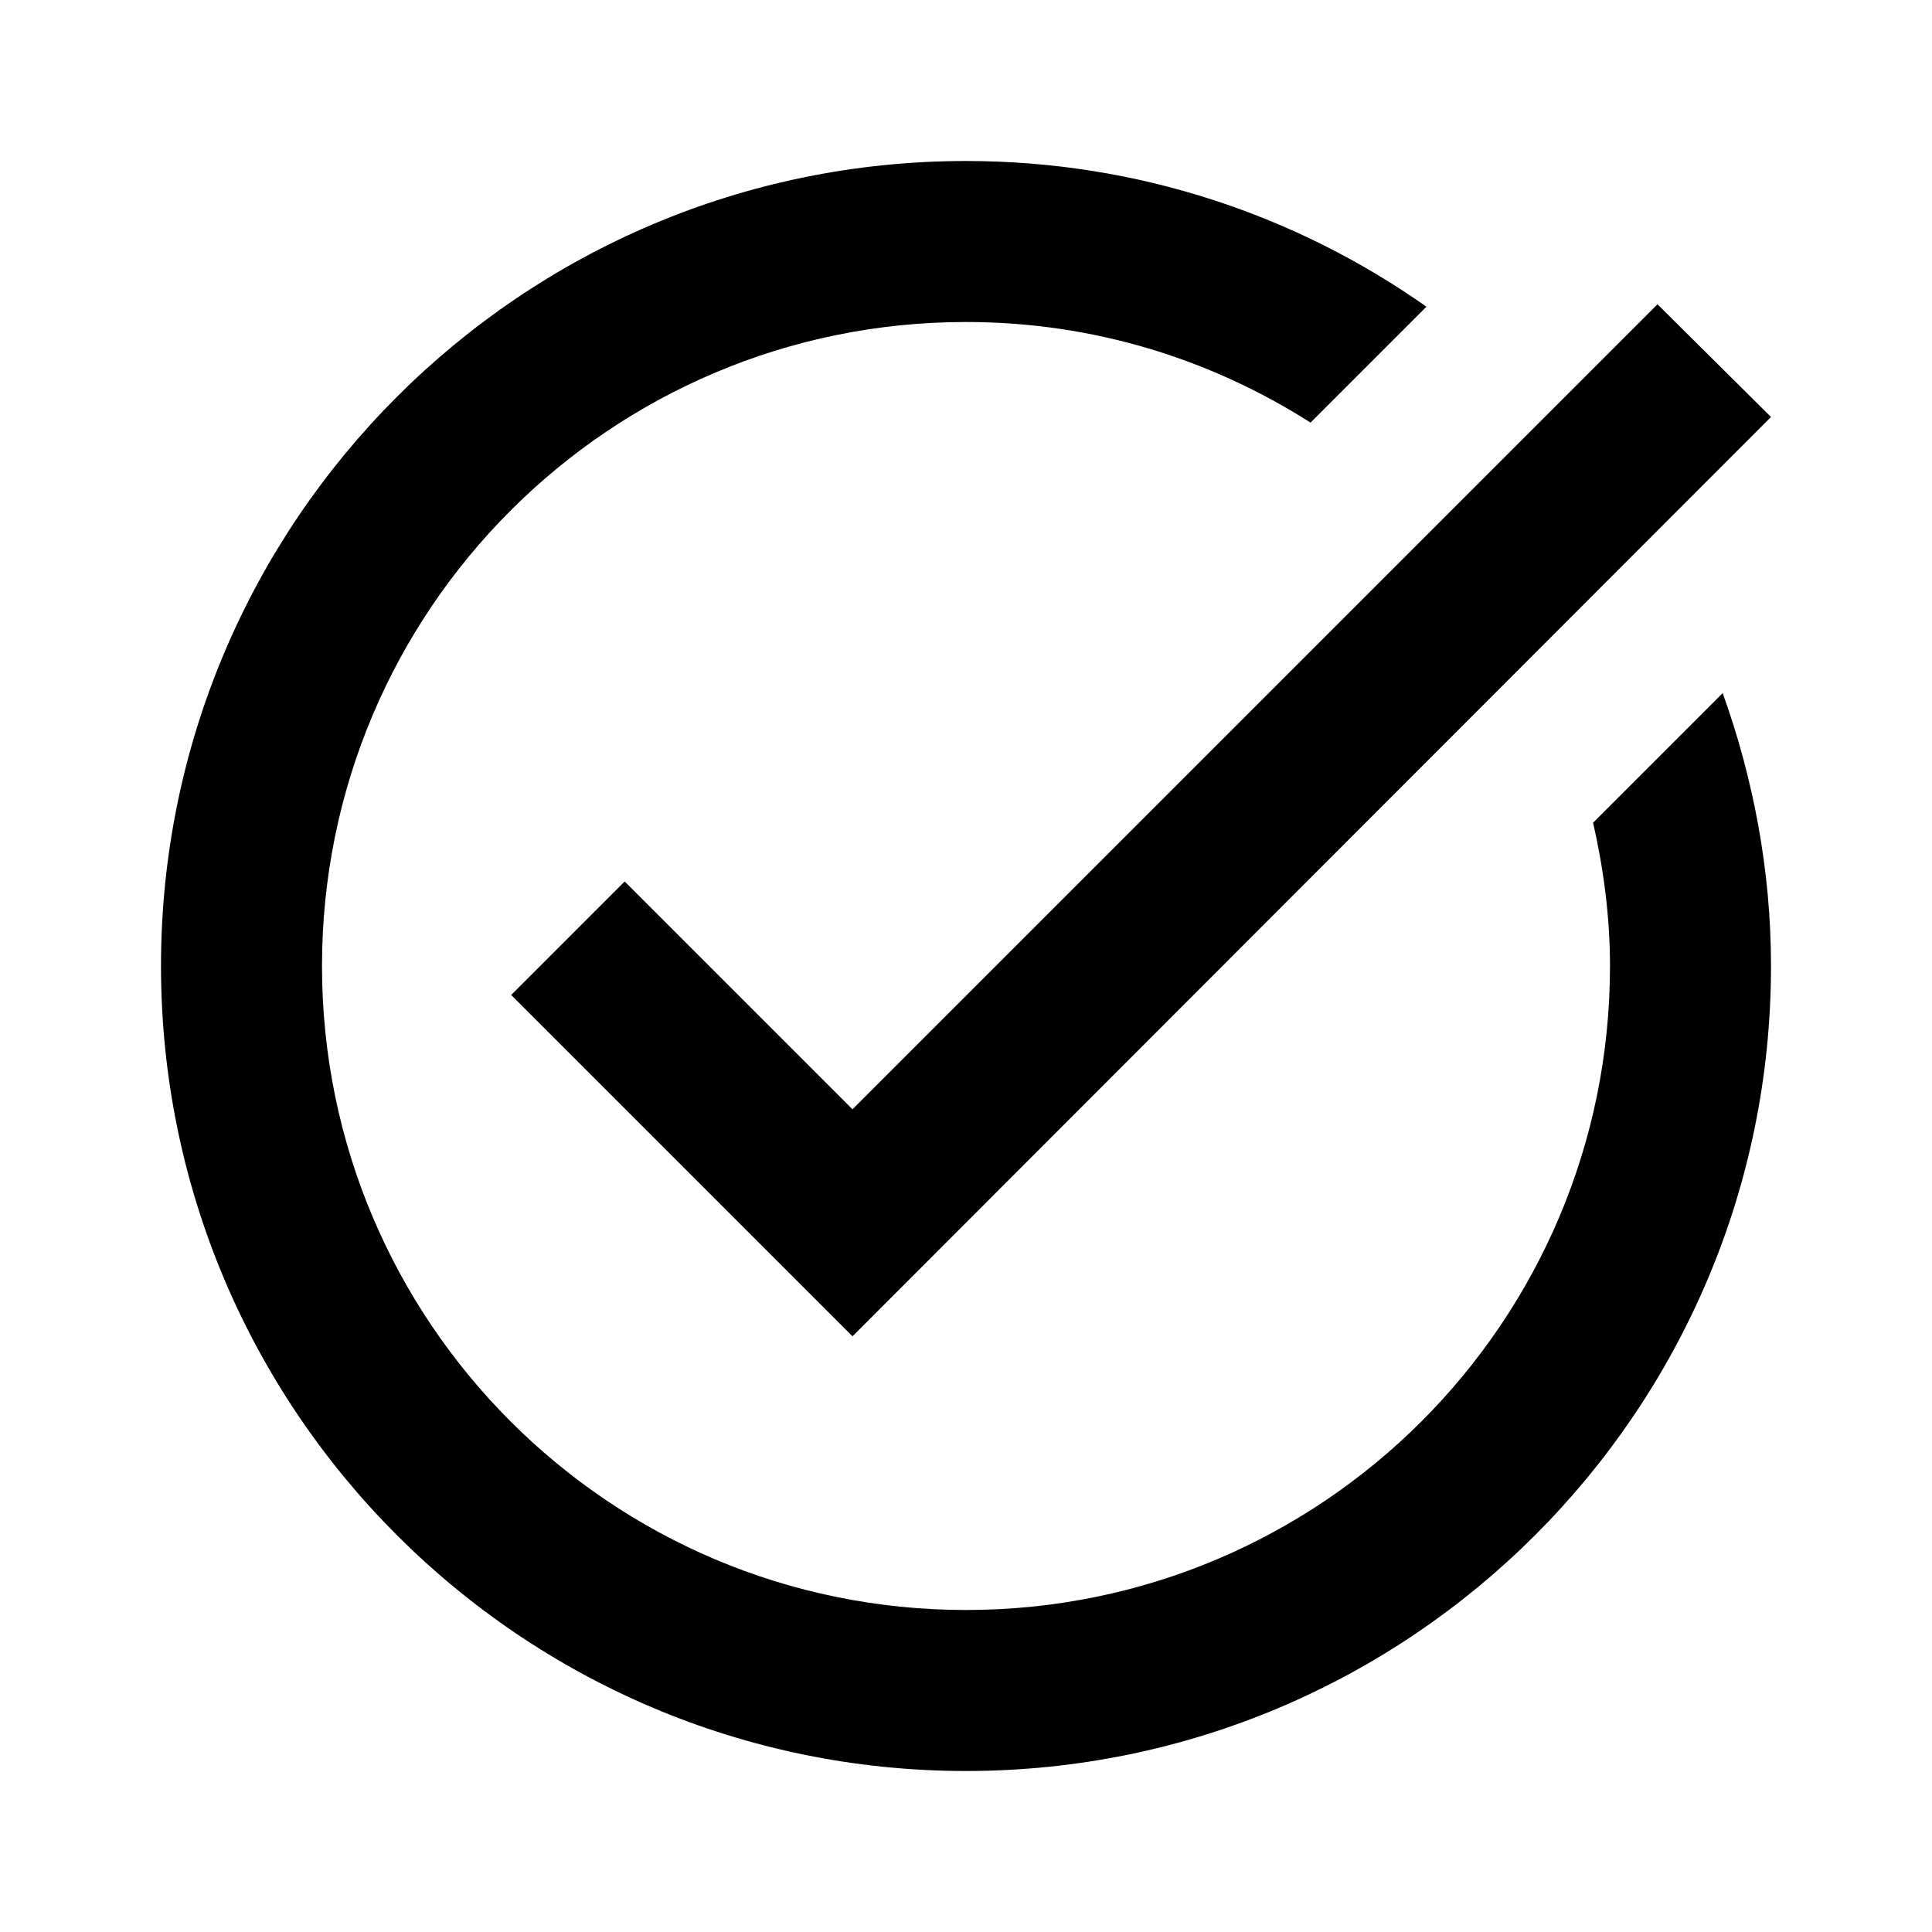
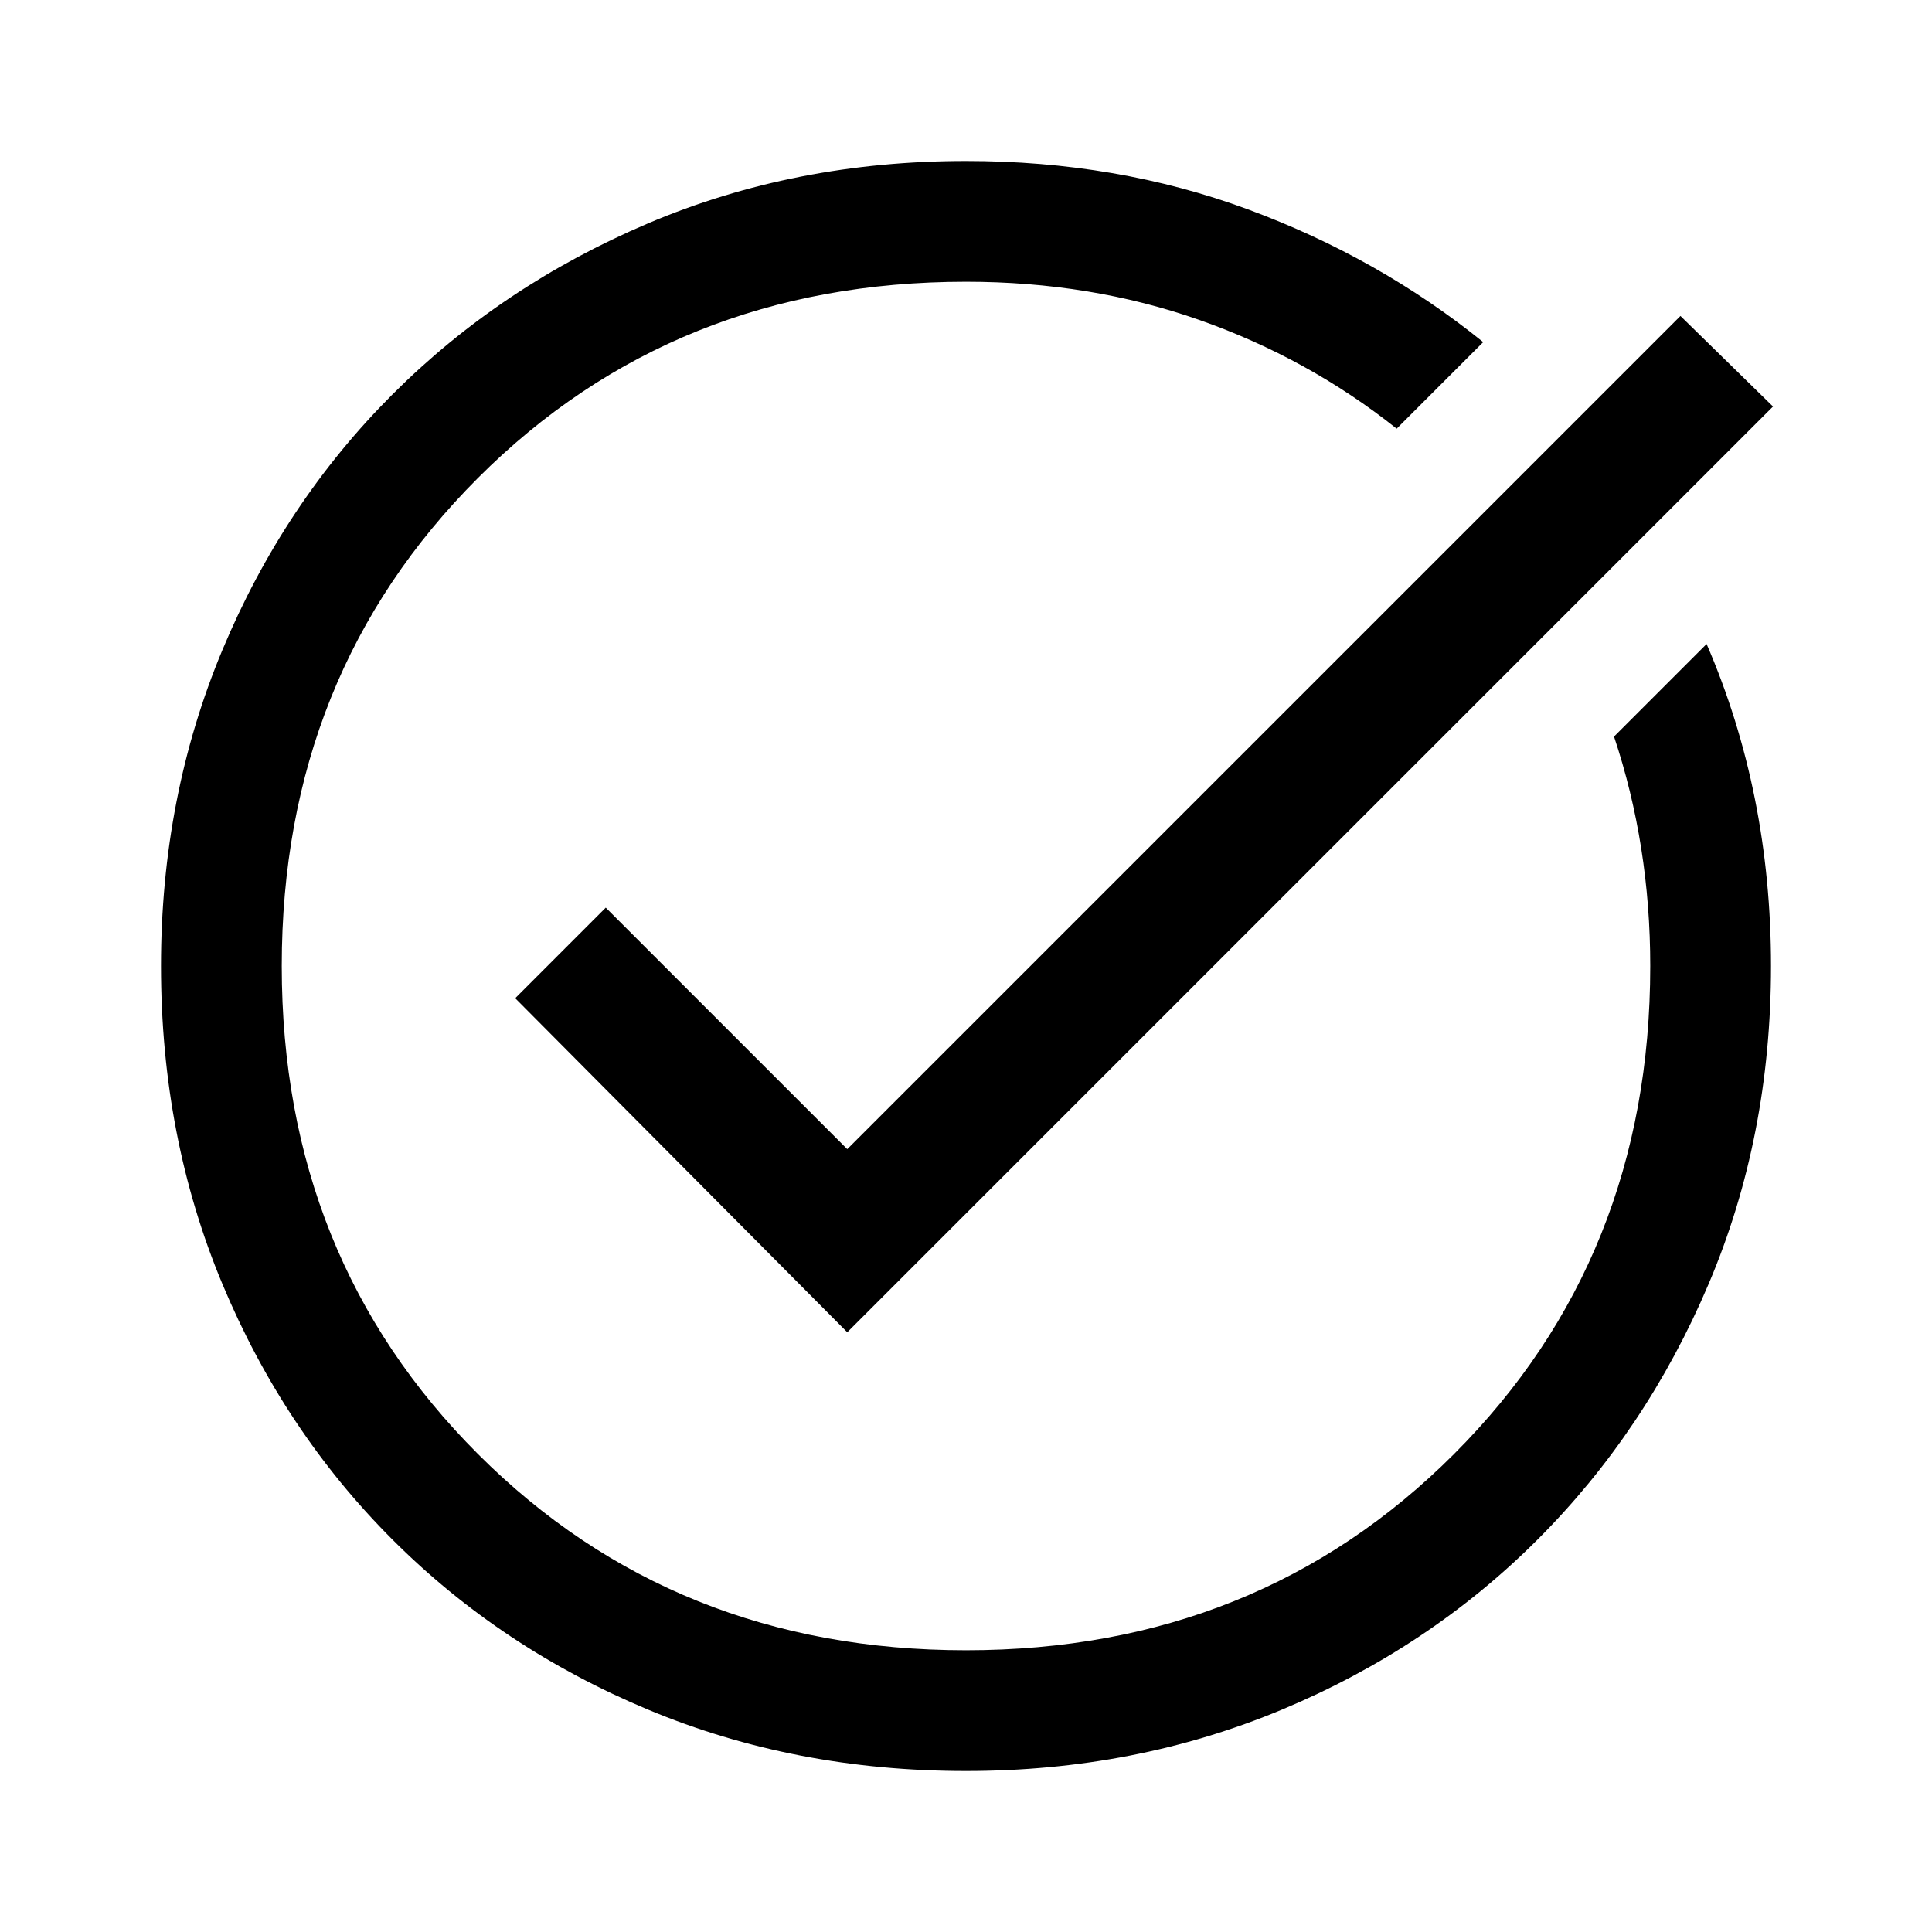
- <svg xmlns="http://www.w3.org/2000/svg" enable-background="new 0 0 24 24" height="24px" viewBox="0 0 24 24" width="24px" fill="#000000">
-   <rect fill="none" height="24" width="24" />
-   <path d="M22,5.18L10.59,16.6l-4.24-4.24l1.41-1.41l2.83,2.83l10-10L22,5.18z M19.79,10.22C19.92,10.79,20,11.39,20,12 c0,4.42-3.58,8-8,8s-8-3.58-8-8c0-4.42,3.58-8,8-8c1.58,0,3.04,0.46,4.28,1.25l1.44-1.44C16.1,2.67,14.13,2,12,2C6.48,2,2,6.48,2,12 c0,5.52,4.48,10,10,10s10-4.48,10-10c0-1.19-0.22-2.33-0.6-3.39L19.79,10.22z" />
+ <svg xmlns="http://www.w3.org/2000/svg" height="48" width="48">
+   <path d="M24 44Q19.75 44 16.1 42.475Q12.45 40.95 9.75 38.25Q7.05 35.55 5.525 31.9Q4 28.25 4 24Q4 19.8 5.525 16.15Q7.05 12.5 9.75 9.8Q12.45 7.1 16.1 5.55Q19.75 4 24 4Q27.75 4 31 5.2Q34.25 6.4 36.85 8.5L34.7 10.65Q32.5 8.9 29.8 7.95Q27.1 7 24 7Q16.75 7 11.875 11.875Q7 16.75 7 24Q7 31.25 11.875 36.125Q16.75 41 24 41Q31.25 41 36.125 36.125Q41 31.25 41 24Q41 22.5 40.775 21.075Q40.55 19.65 40.1 18.3L42.4 16Q43.2 17.85 43.6 19.85Q44 21.85 44 24Q44 28.25 42.45 31.9Q40.9 35.55 38.2 38.25Q35.5 40.95 31.85 42.475Q28.2 44 24 44ZM21.05 33.1 12.8 24.8 15.05 22.55 21.05 28.55 41.75 7.85 44.05 10.1Z" />
</svg>
